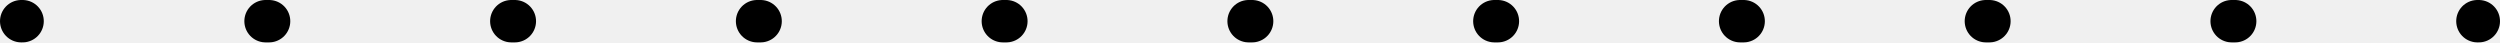
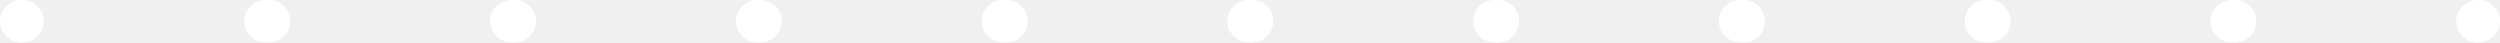
<svg xmlns="http://www.w3.org/2000/svg" version="1.1" id="Layer_1" x="0px" y="0px" viewBox="0 0 177 3" enable-background="new 0 0 177 3" xml:space="preserve">
  <g>
    <g>
-       <line fill="none" stroke="#000000" stroke-width="3" stroke-linecap="round" stroke-linejoin="round" x1="1.5" y1="1.5" x2="1.6" y2="1.5" />
-       <line fill="none" stroke="#000000" stroke-width="3" stroke-linecap="round" stroke-linejoin="round" stroke-dasharray="0.252,17.148" x1="18.8" y1="1.5" x2="166.8" y2="1.5" />
-       <line fill="none" stroke="#000000" stroke-width="3" stroke-linecap="round" stroke-linejoin="round" x1="175.4" y1="1.5" x2="175.5" y2="1.5" />
+       <line fill="none" stroke="#FFFFFF" stroke-width="3" stroke-linecap="round" stroke-linejoin="round" x1="1.5" y1="1.5" x2="1.6" y2="1.5" />
+       <line fill="none" stroke="#FFFFFF" stroke-width="3" stroke-linecap="round" stroke-linejoin="round" stroke-dasharray="0.252,17.148" x1="18.8" y1="1.5" x2="166.8" y2="1.5" />
+       <line fill="none" stroke="#FFFFFF" stroke-width="3" stroke-linecap="round" stroke-linejoin="round" x1="175.4" y1="1.5" x2="175.5" y2="1.5" />
    </g>
  </g>
</svg>
